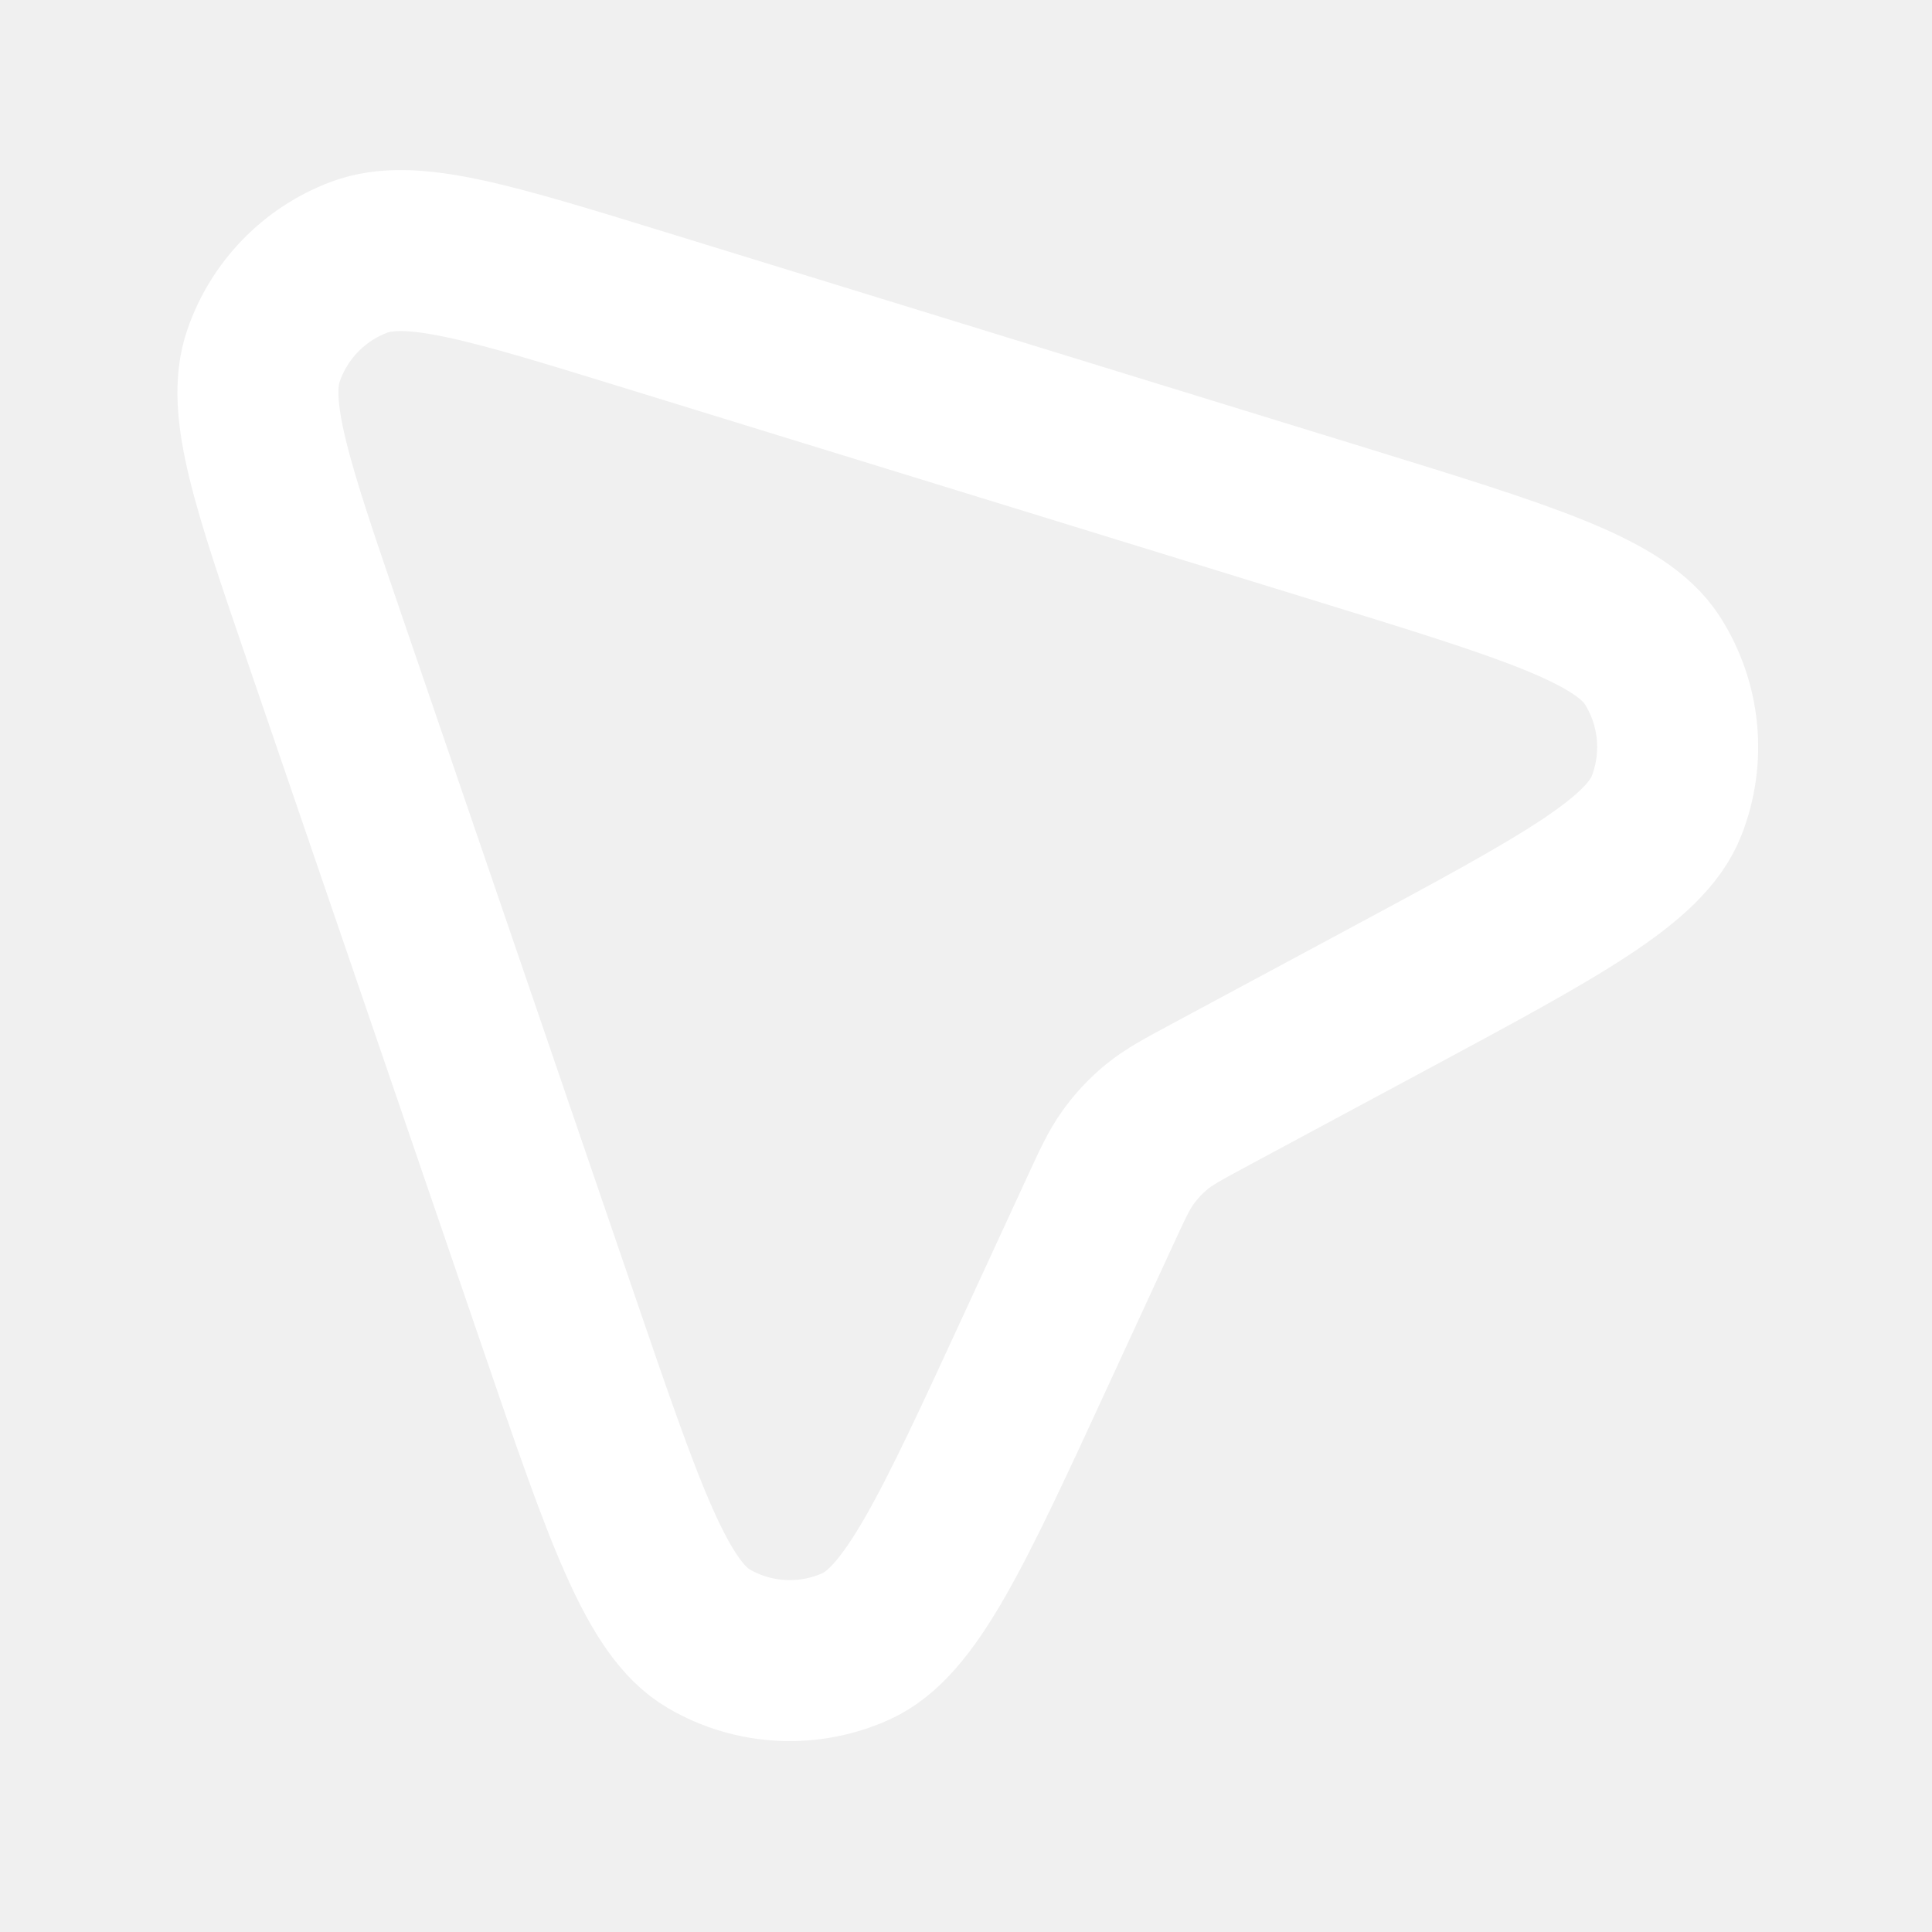
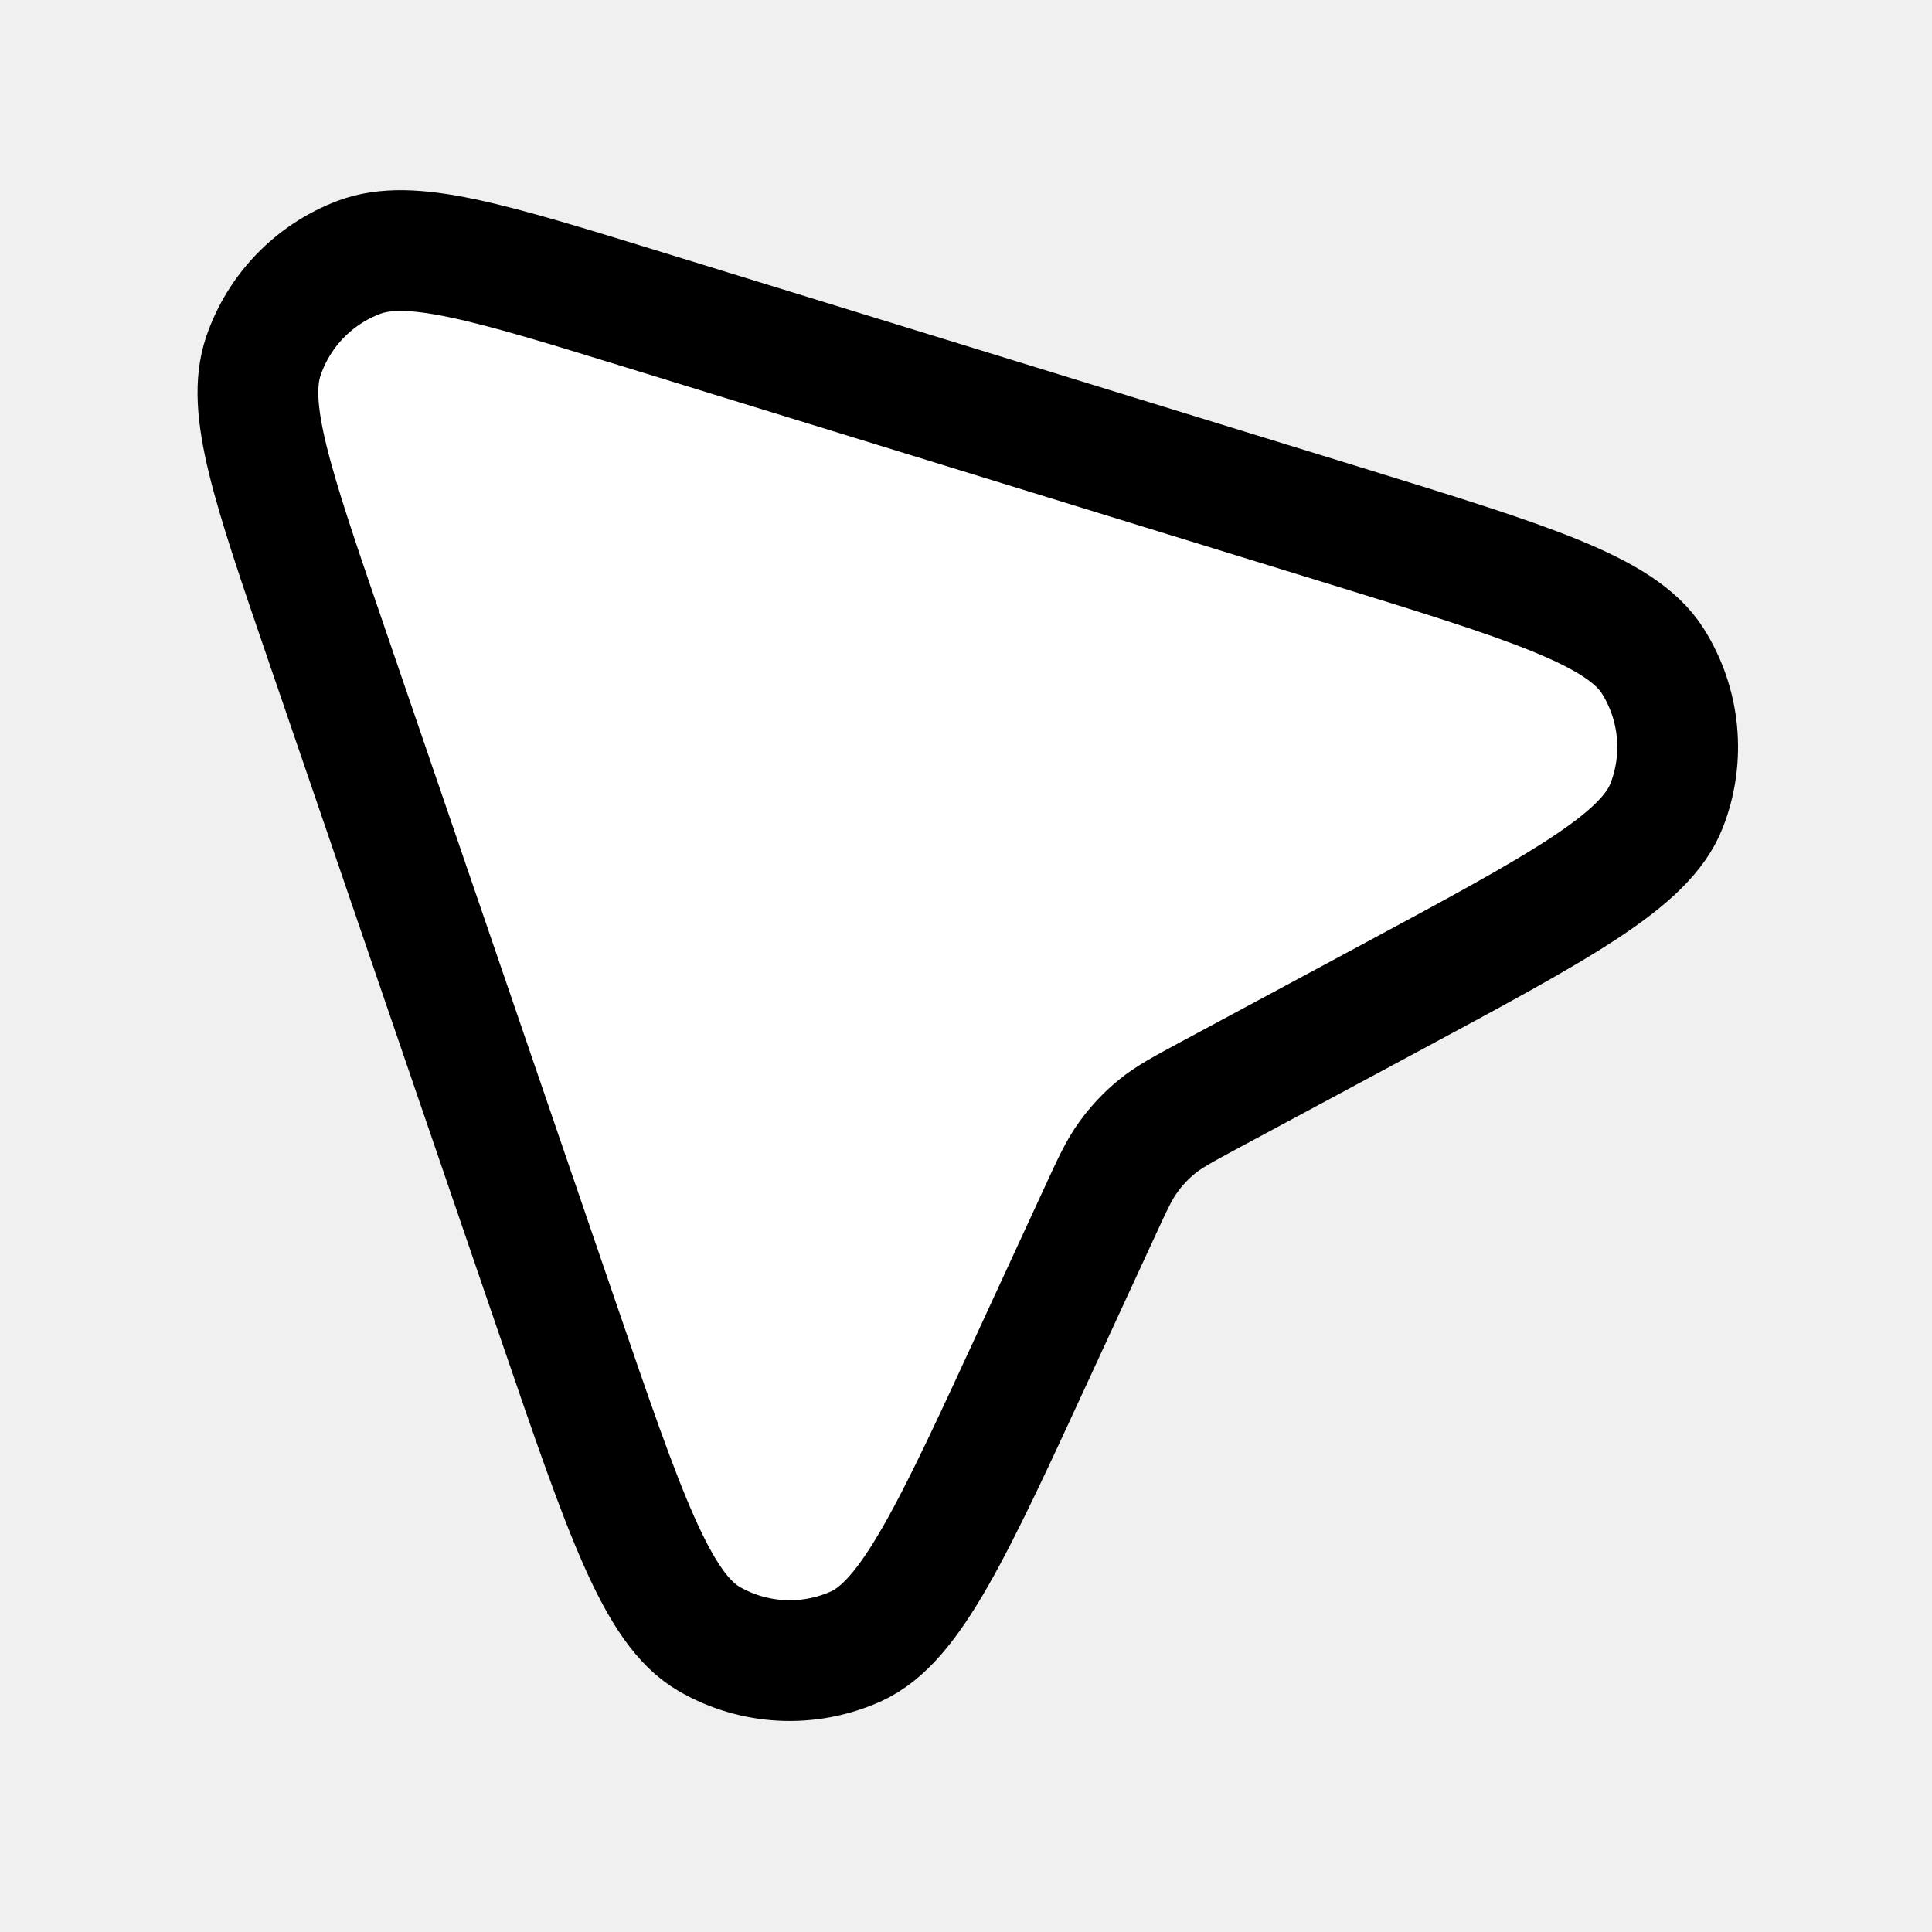
<svg xmlns="http://www.w3.org/2000/svg" width="800px" height="800px" viewBox="0 0 24 24" fill="none">
-   <path d="M17.261 12.401C19.377 11.263 20.436 10.694 20.703 10.008C20.936 9.414 20.87 8.744 20.528 8.206C20.132 7.586 18.984 7.232 16.687 6.524L8.006 3.85C6.068 3.253 5.099 2.955 4.458 3.197C3.901 3.407 3.466 3.856 3.273 4.42C3.051 5.068 3.38 6.027 4.037 7.945L6.948 16.443C7.756 18.802 8.161 19.982 8.805 20.357C9.364 20.683 10.046 20.717 10.635 20.451C11.315 20.143 11.837 19.011 12.881 16.745L13.653 15.072C13.819 14.711 13.902 14.531 14.016 14.374C14.117 14.234 14.235 14.108 14.369 13.998C14.519 13.875 14.694 13.781 15.043 13.593L17.261 12.401Z" stroke="#ffffff" stroke-width="2" stroke-linecap="round" stroke-linejoin="round" />
+   <path d="M17.261 12.401C19.377 11.263 20.436 10.694 20.703 10.008C20.936 9.414 20.87 8.744 20.528 8.206C20.132 7.586 18.984 7.232 16.687 6.524L8.006 3.85C6.068 3.253 5.099 2.955 4.458 3.197C3.901 3.407 3.466 3.856 3.273 4.42C3.051 5.068 3.38 6.027 4.037 7.945L6.948 16.443C7.756 18.802 8.161 19.982 8.805 20.357C9.364 20.683 10.046 20.717 10.635 20.451C11.315 20.143 11.837 19.011 12.881 16.745L13.653 15.072C13.819 14.711 13.902 14.531 14.016 14.374C14.117 14.234 14.235 14.108 14.369 13.998C14.519 13.875 14.694 13.781 15.043 13.593L17.261 12.401Z" fill="#ffffff" stroke="#000000" stroke-width="1.5" stroke-linecap="round" stroke-linejoin="round" />
</svg>
